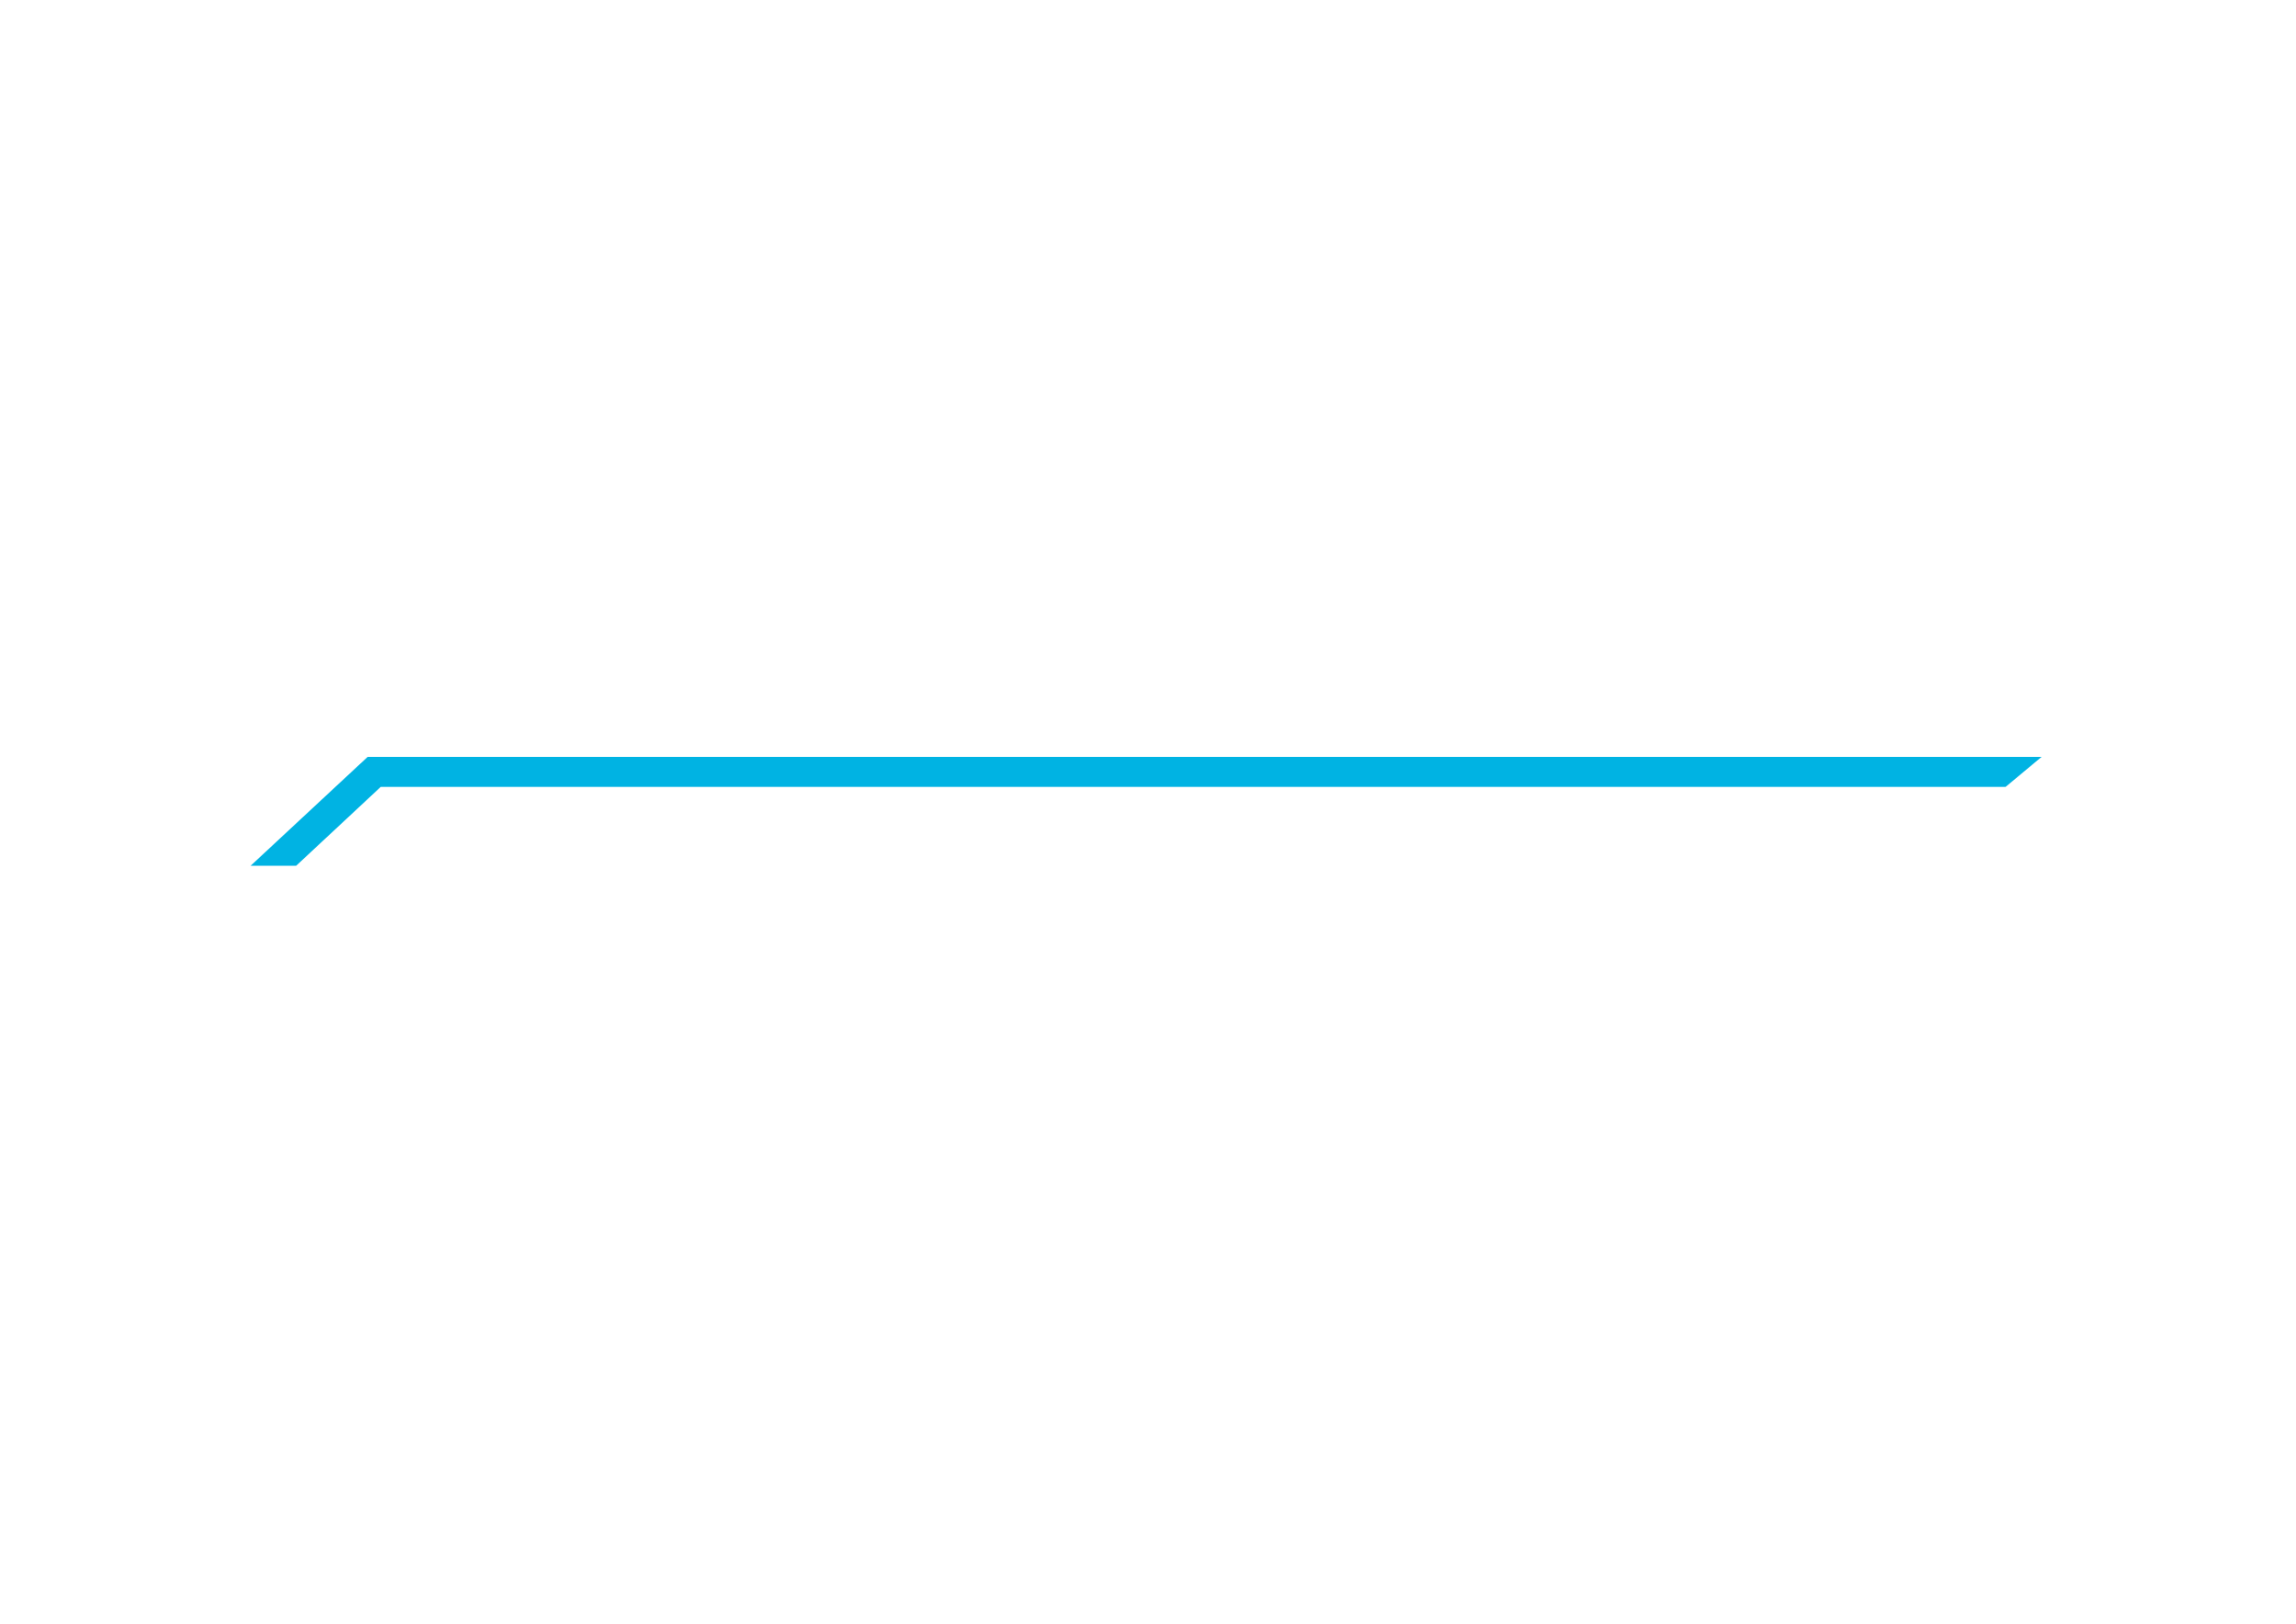
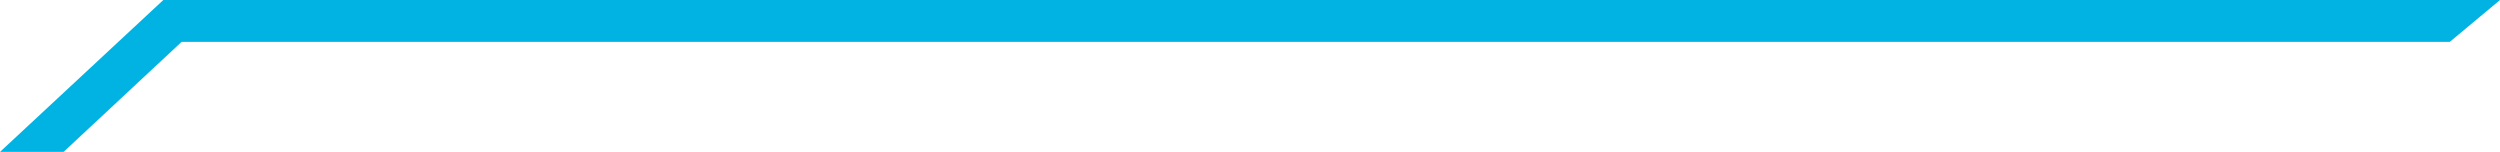
- <svg xmlns="http://www.w3.org/2000/svg" version="1.1" id="Ebene_1" x="0px" y="0px" viewBox="0 0 841.9 595.3" style="enable-background:new 0 0 841.9 595.3;" xml:space="preserve">
-   <style type="text/css">
- 	.st0{fill:#00B3E3;}
- </style>
+ <svg xmlns="http://www.w3.org/2000/svg" version="1.1" id="Ebene_1" x="0px" y="0px" width="938.101px" height="56.998px" viewBox="380.345 396.41 938.101 56.998" enable-background="new 380.345 396.41 938.101 56.998" xml:space="preserve">
  <g id="XMLID_71_">
-     <path id="XMLID_77_" class="st0" d="M735.4,288.5H139.6l-31,28.9l-16.7,0l42.9-39.9h613.8L735.4,288.5z" />
+     <path id="XMLID_77_" fill="#00B3E3" d="M1299.588,412.124H448.484l-44.283,41.284h-23.856l61.283-56.998h876.818L1299.588,412.124z   " />
  </g>
</svg>
